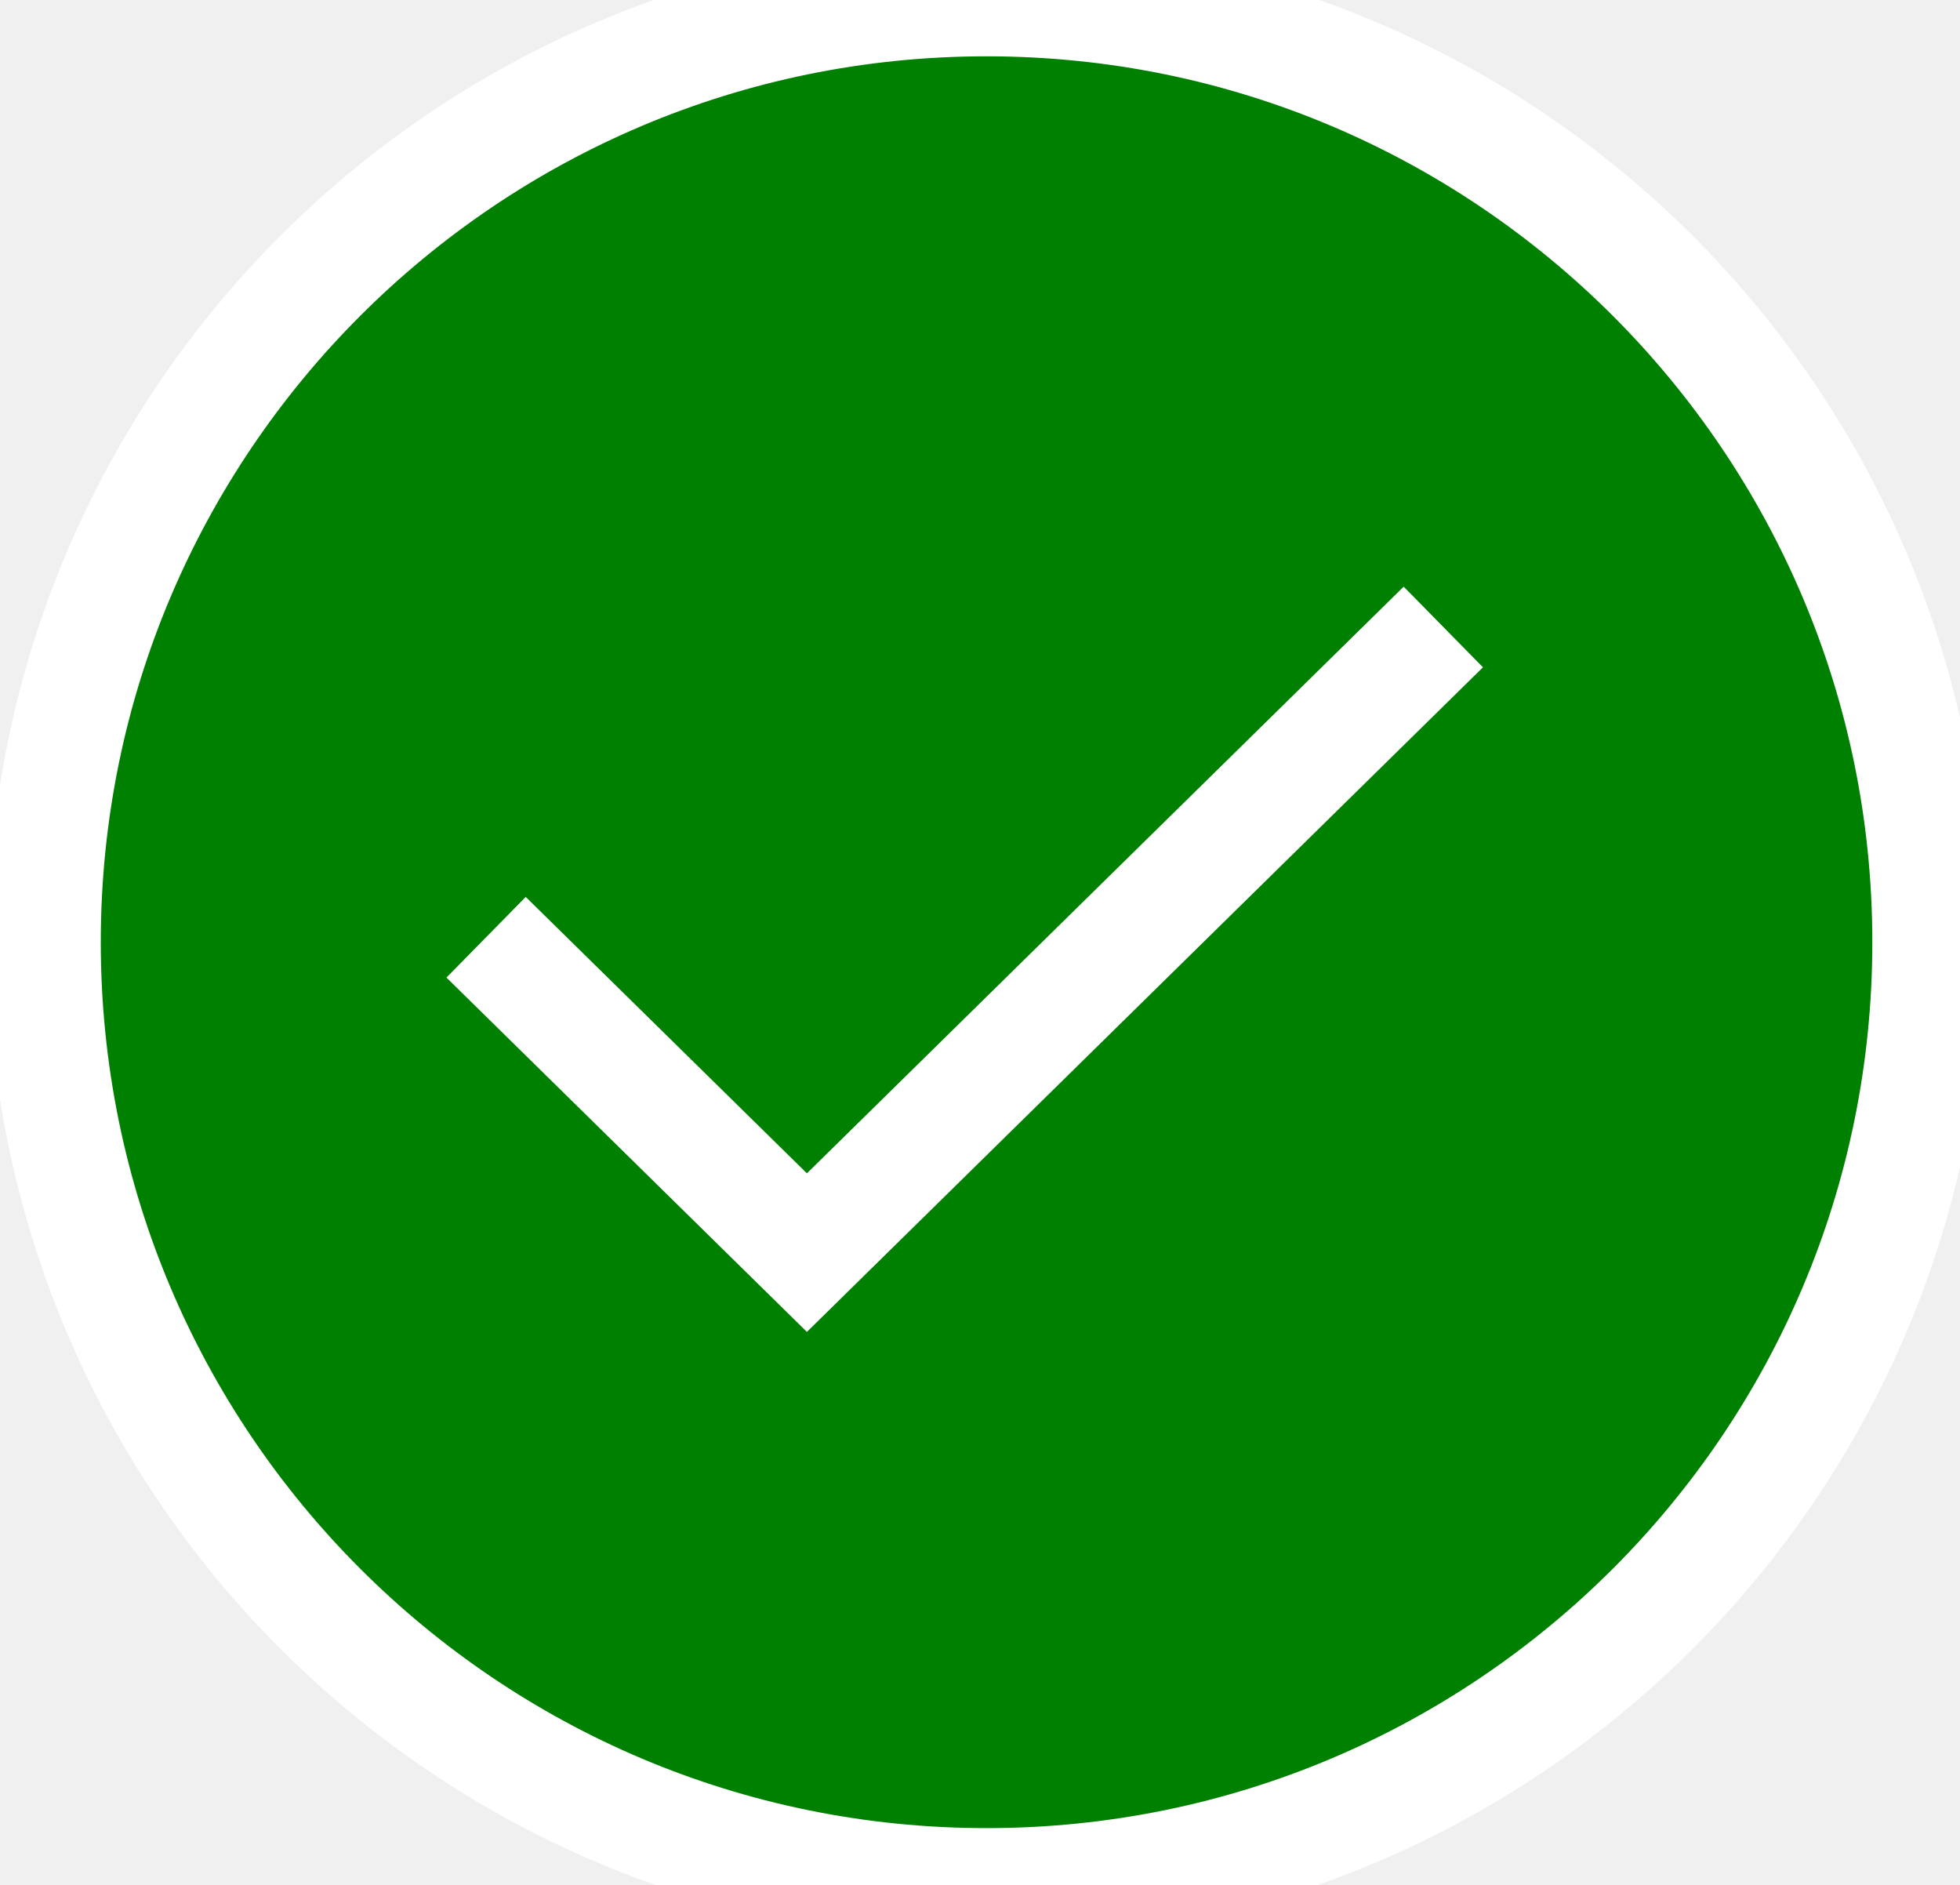
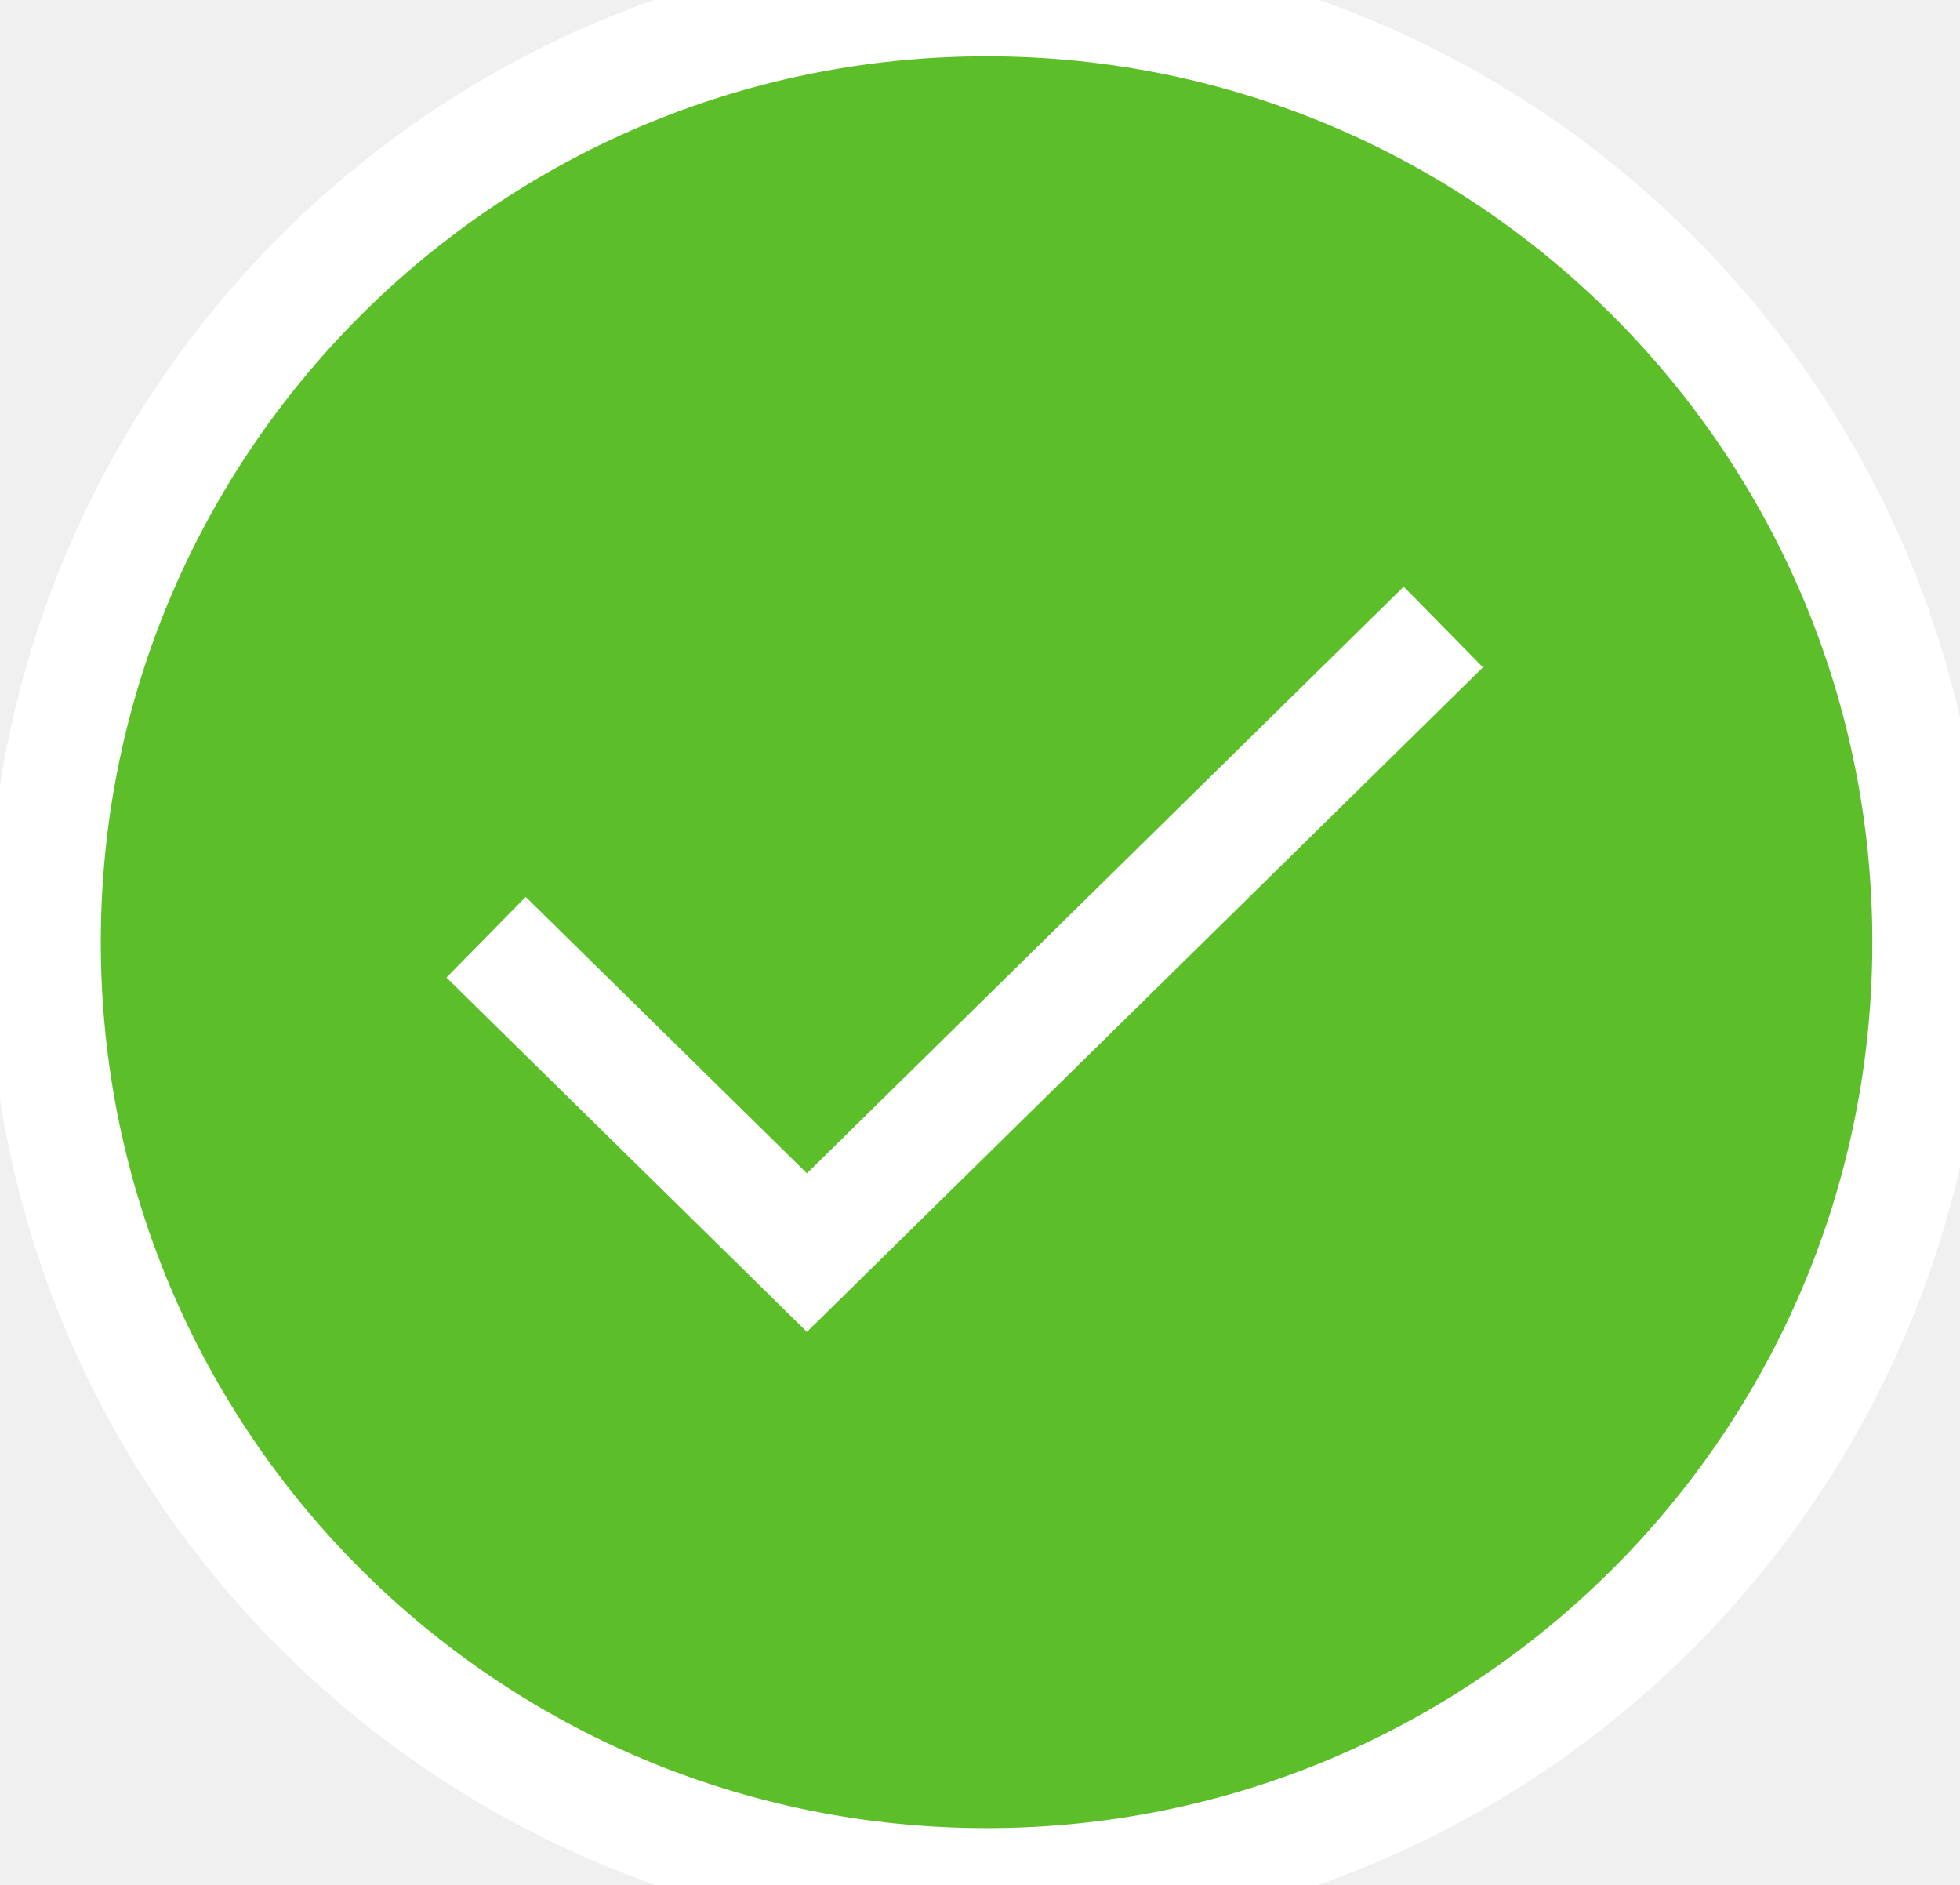
<svg xmlns="http://www.w3.org/2000/svg" width="26px" height="25px" viewBox="0 0 26 25" version="1.1">
  <defs />
  <g id="Welcome" stroke="none" stroke-width="1" fill="none" fill-rule="evenodd">
    <g id="Screen-1" transform="translate(-48, -641)">
      <g id="tab-bar" transform="translate(0, 625)">
        <g id="tick" transform="translate(48.5, 15)">
          <rect id="bounds" x="1.5" y="0" width="25" height="25" />
          <g id="group" transform="translate(0, 0.5)" stroke="#FFFFFF" stroke-width="1.5">
-             <path fill="green" d="M0.087,12.997 C0.087,19.903 5.683,25.497 12.587,25.497 C19.49,25.497 25.087,19.903 25.087,12.997 C25.087,6.096 19.49,0.497 12.587,0.497 C5.683,0.497 0.087,6.096 0.087,12.997 Z" id="oval" />
+             <path fill="#5cbf2a" d="M0.087,12.997 C0.087,19.903 5.683,25.497 12.587,25.497 C19.49,25.497 25.087,19.903 25.087,12.997 C25.087,6.096 19.49,0.497 12.587,0.497 C5.683,0.497 0.087,6.096 0.087,12.997 Z" id="oval" />
            <path d="M5.948,12.931 L10.204,17.114 L18.646,8.816" id="line" />
          </g>
        </g>
      </g>
    </g>
  </g>
</svg>
